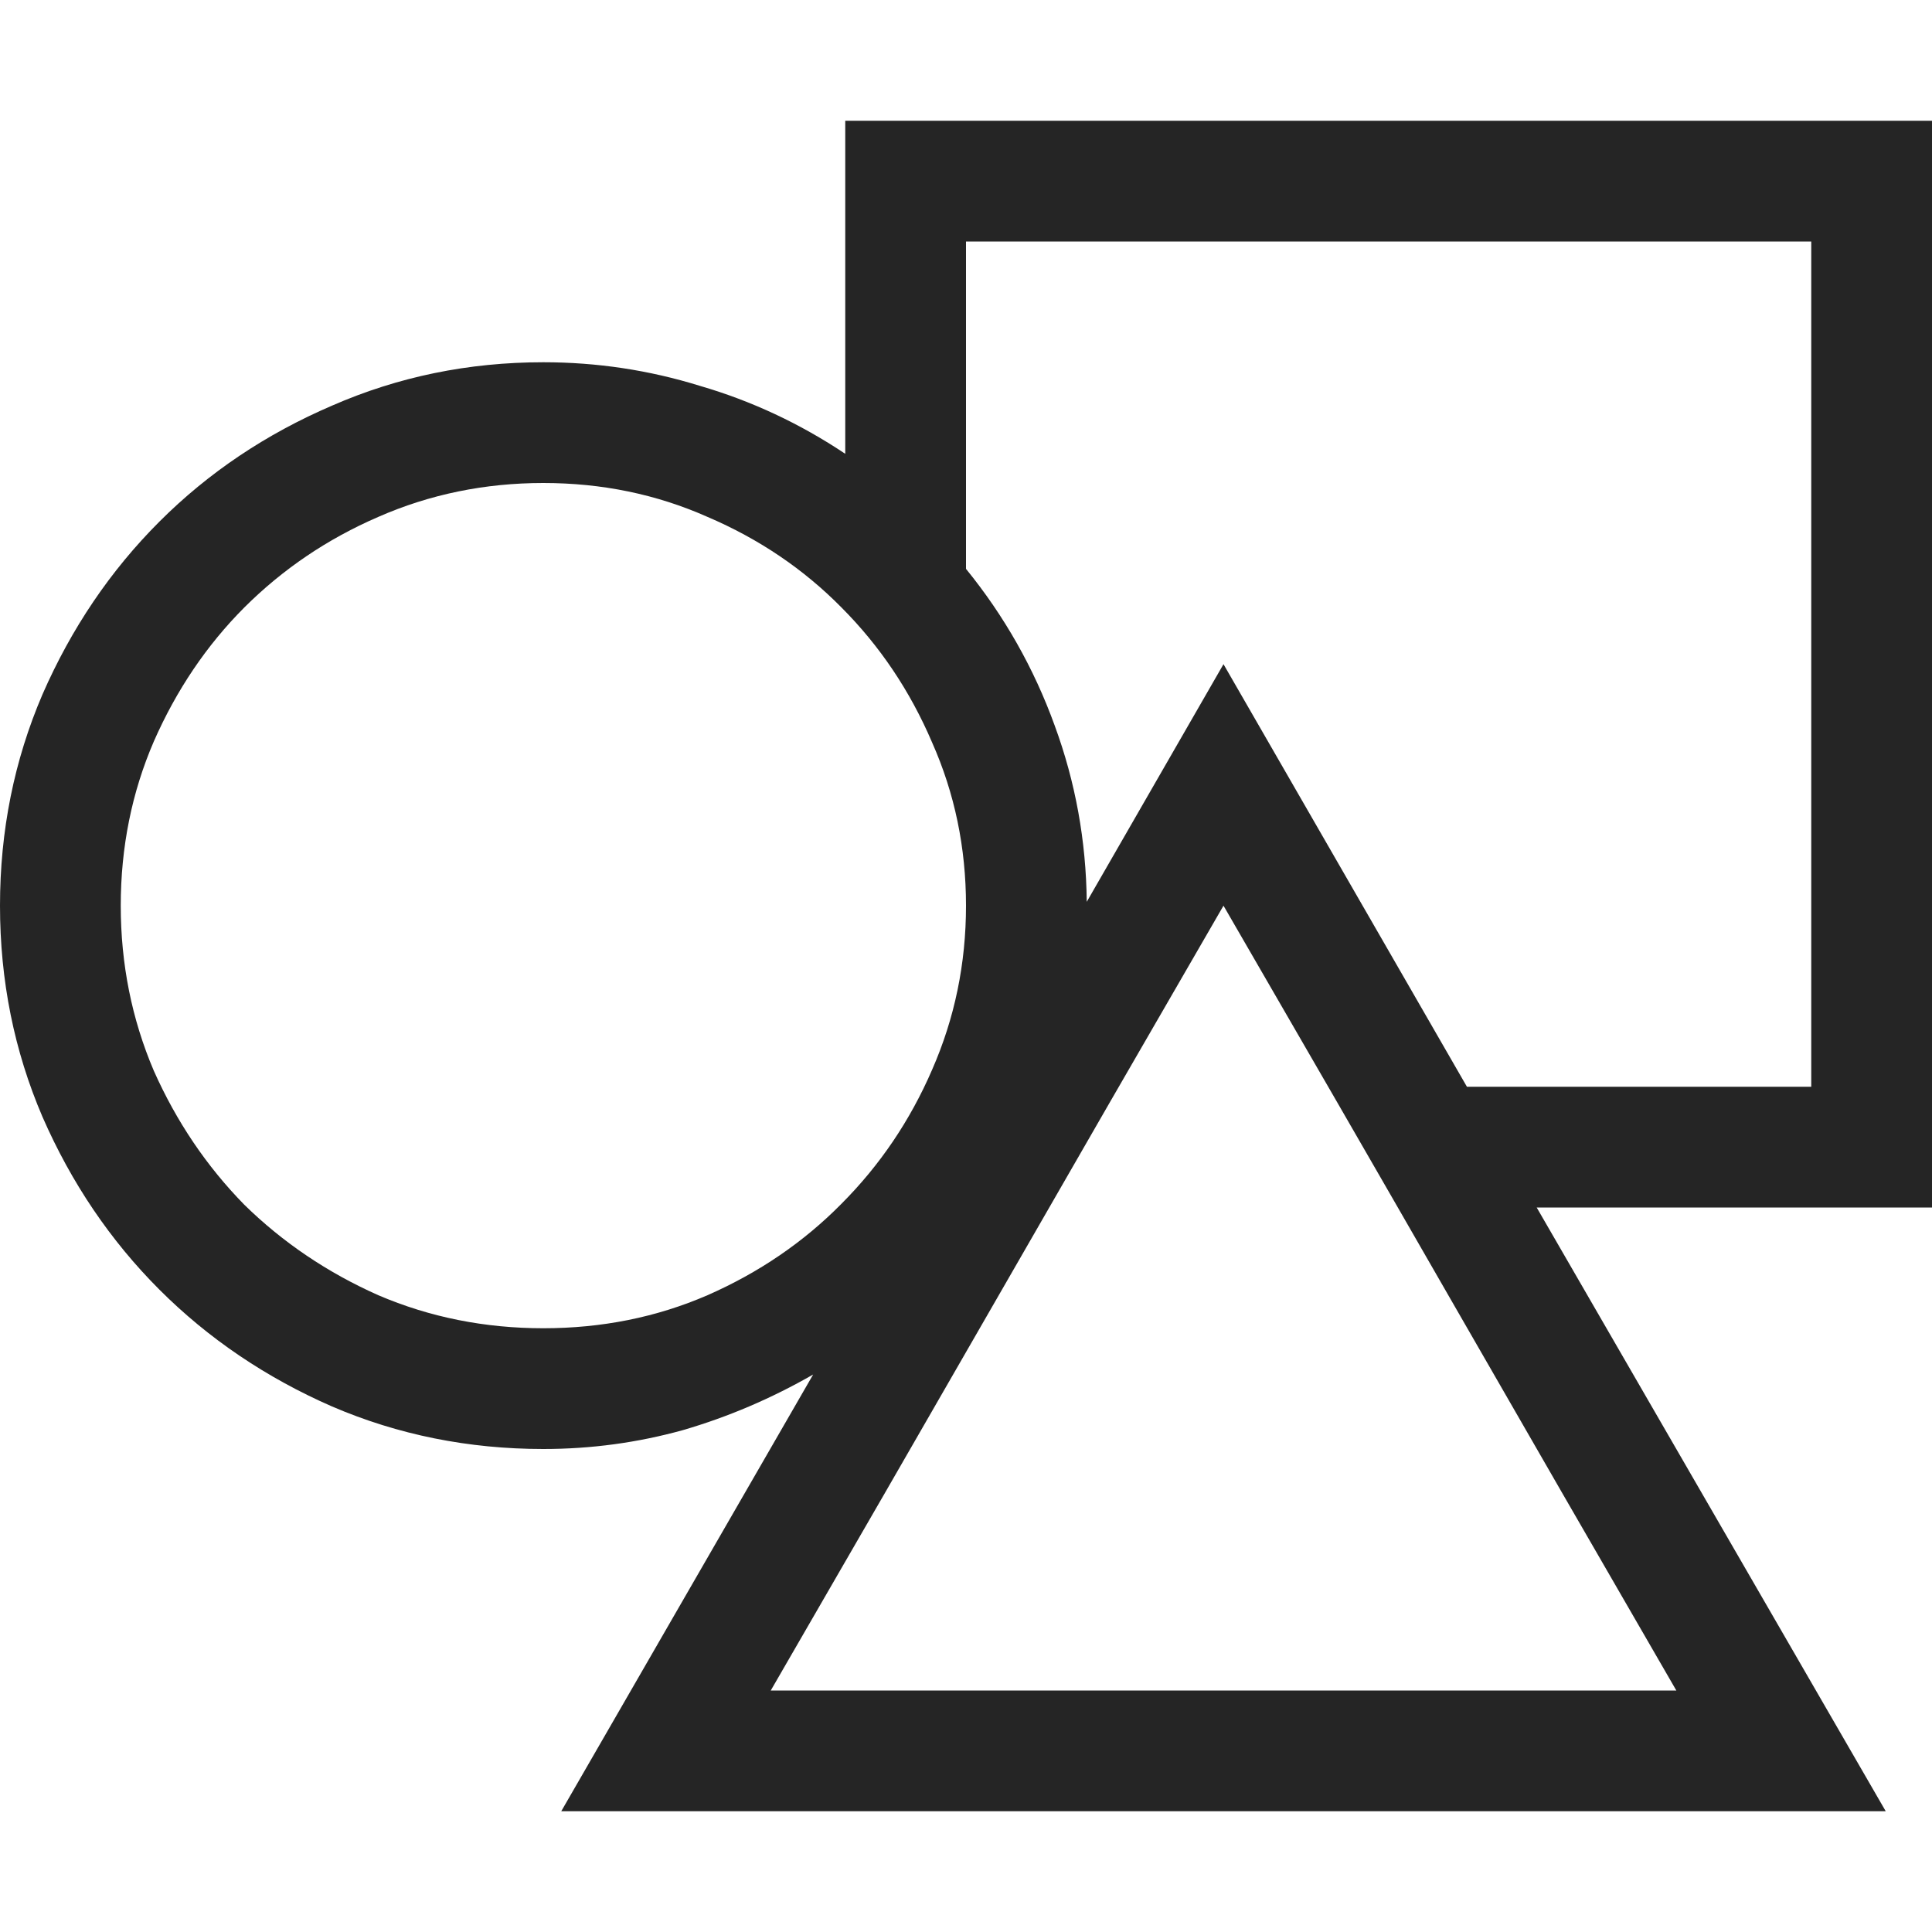
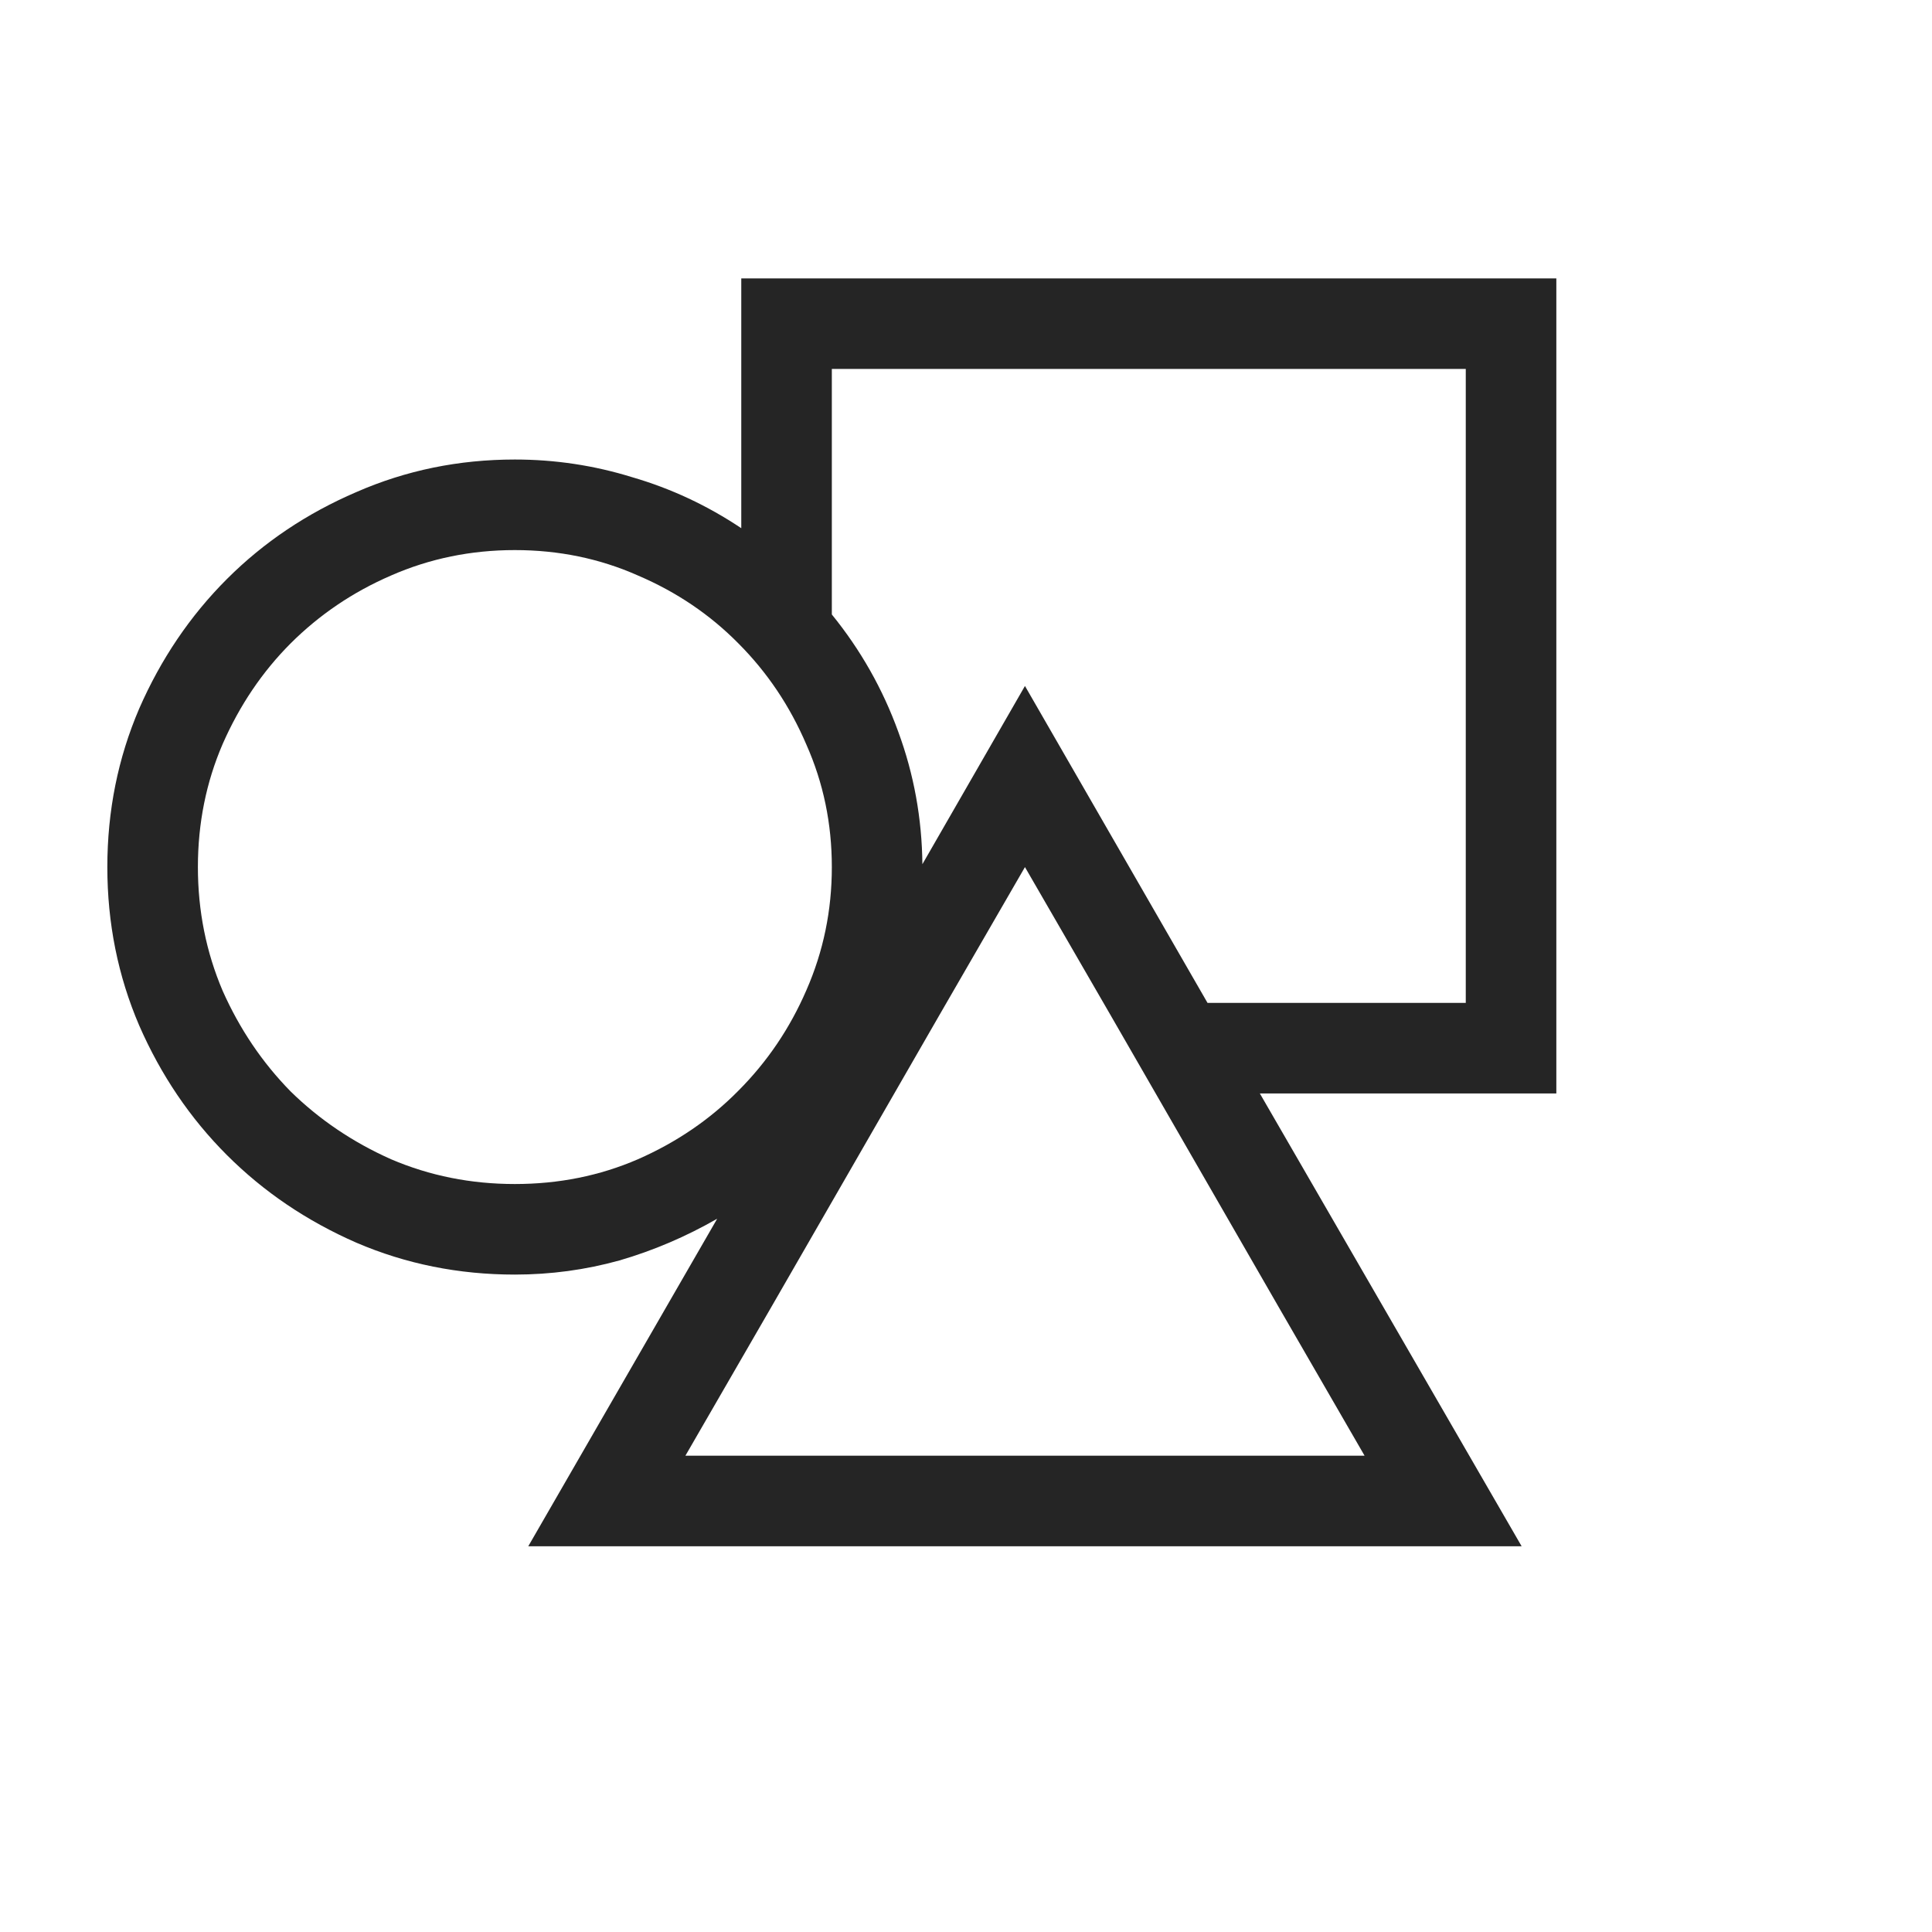
<svg xmlns="http://www.w3.org/2000/svg" width="32" height="32" viewBox="0 0 18 16" fill="none">
-   <path d="M18 10.25H14.317L17.569 15.875H5.229L7.576 11.806C7.189 12.028 6.785 12.201 6.363 12.324C5.941 12.441 5.508 12.5 5.062 12.5C4.365 12.5 3.709 12.368 3.094 12.104C2.479 11.835 1.942 11.472 1.485 11.015C1.028 10.558 0.665 10.021 0.396 9.406C0.132 8.791 0 8.135 0 7.438C0 6.74 0.132 6.084 0.396 5.469C0.665 4.854 1.028 4.317 1.485 3.86C1.942 3.403 2.479 3.043 3.094 2.779C3.709 2.51 4.365 2.375 5.062 2.375C5.561 2.375 6.047 2.448 6.521 2.595C7.002 2.735 7.453 2.946 7.875 3.228V0.125H18V10.25ZM5.062 11.375C5.607 11.375 6.117 11.273 6.592 11.067C7.072 10.856 7.488 10.572 7.84 10.215C8.197 9.857 8.479 9.441 8.684 8.967C8.895 8.486 9 7.977 9 7.438C9 6.898 8.895 6.392 8.684 5.917C8.479 5.437 8.197 5.018 7.84 4.66C7.488 4.303 7.072 4.021 6.592 3.816C6.117 3.605 5.607 3.5 5.062 3.5C4.518 3.5 4.005 3.605 3.524 3.816C3.05 4.021 2.634 4.303 2.276 4.66C1.925 5.012 1.644 5.428 1.433 5.908C1.228 6.383 1.125 6.893 1.125 7.438C1.125 7.982 1.228 8.495 1.433 8.976C1.644 9.45 1.925 9.866 2.276 10.224C2.634 10.575 3.05 10.856 3.524 11.067C4.005 11.273 4.518 11.375 5.062 11.375ZM15.618 14.75C14.909 13.525 14.206 12.307 13.509 11.094C12.812 9.881 12.108 8.662 11.399 7.438C10.69 8.662 9.987 9.881 9.29 11.094C8.593 12.307 7.89 13.525 7.181 14.75H15.618ZM16.875 1.25H9V4.3C9.357 4.739 9.633 5.226 9.826 5.759C10.02 6.286 10.119 6.834 10.125 7.402L11.399 5.188L13.667 9.125H16.875V1.25Z" fill="#252525" />
+   <path transform="translate(1, 1.5) scale(0.75)" d="M18 10.25H14.317L17.569 15.875H5.229L7.576 11.806C7.189 12.028 6.785 12.201 6.363 12.324C5.941 12.441 5.508 12.5 5.062 12.5C4.365 12.5 3.709 12.368 3.094 12.104C2.479 11.835 1.942 11.472 1.485 11.015C1.028 10.558 0.665 10.021 0.396 9.406C0.132 8.791 0 8.135 0 7.438C0 6.74 0.132 6.084 0.396 5.469C0.665 4.854 1.028 4.317 1.485 3.86C1.942 3.403 2.479 3.043 3.094 2.779C3.709 2.51 4.365 2.375 5.062 2.375C5.561 2.375 6.047 2.448 6.521 2.595C7.002 2.735 7.453 2.946 7.875 3.228V0.125H18V10.25ZM5.062 11.375C5.607 11.375 6.117 11.273 6.592 11.067C7.072 10.856 7.488 10.572 7.84 10.215C8.197 9.857 8.479 9.441 8.684 8.967C8.895 8.486 9 7.977 9 7.438C9 6.898 8.895 6.392 8.684 5.917C8.479 5.437 8.197 5.018 7.84 4.66C7.488 4.303 7.072 4.021 6.592 3.816C6.117 3.605 5.607 3.5 5.062 3.5C4.518 3.5 4.005 3.605 3.524 3.816C3.05 4.021 2.634 4.303 2.276 4.66C1.925 5.012 1.644 5.428 1.433 5.908C1.228 6.383 1.125 6.893 1.125 7.438C1.125 7.982 1.228 8.495 1.433 8.976C1.644 9.45 1.925 9.866 2.276 10.224C2.634 10.575 3.05 10.856 3.524 11.067C4.005 11.273 4.518 11.375 5.062 11.375ZM15.618 14.75C14.909 13.525 14.206 12.307 13.509 11.094C12.812 9.881 12.108 8.662 11.399 7.438C10.69 8.662 9.987 9.881 9.29 11.094C8.593 12.307 7.89 13.525 7.181 14.75H15.618ZM16.875 1.25H9V4.3C9.357 4.739 9.633 5.226 9.826 5.759C10.02 6.286 10.119 6.834 10.125 7.402L11.399 5.188L13.667 9.125H16.875V1.25Z" fill="#252525" />
</svg>
